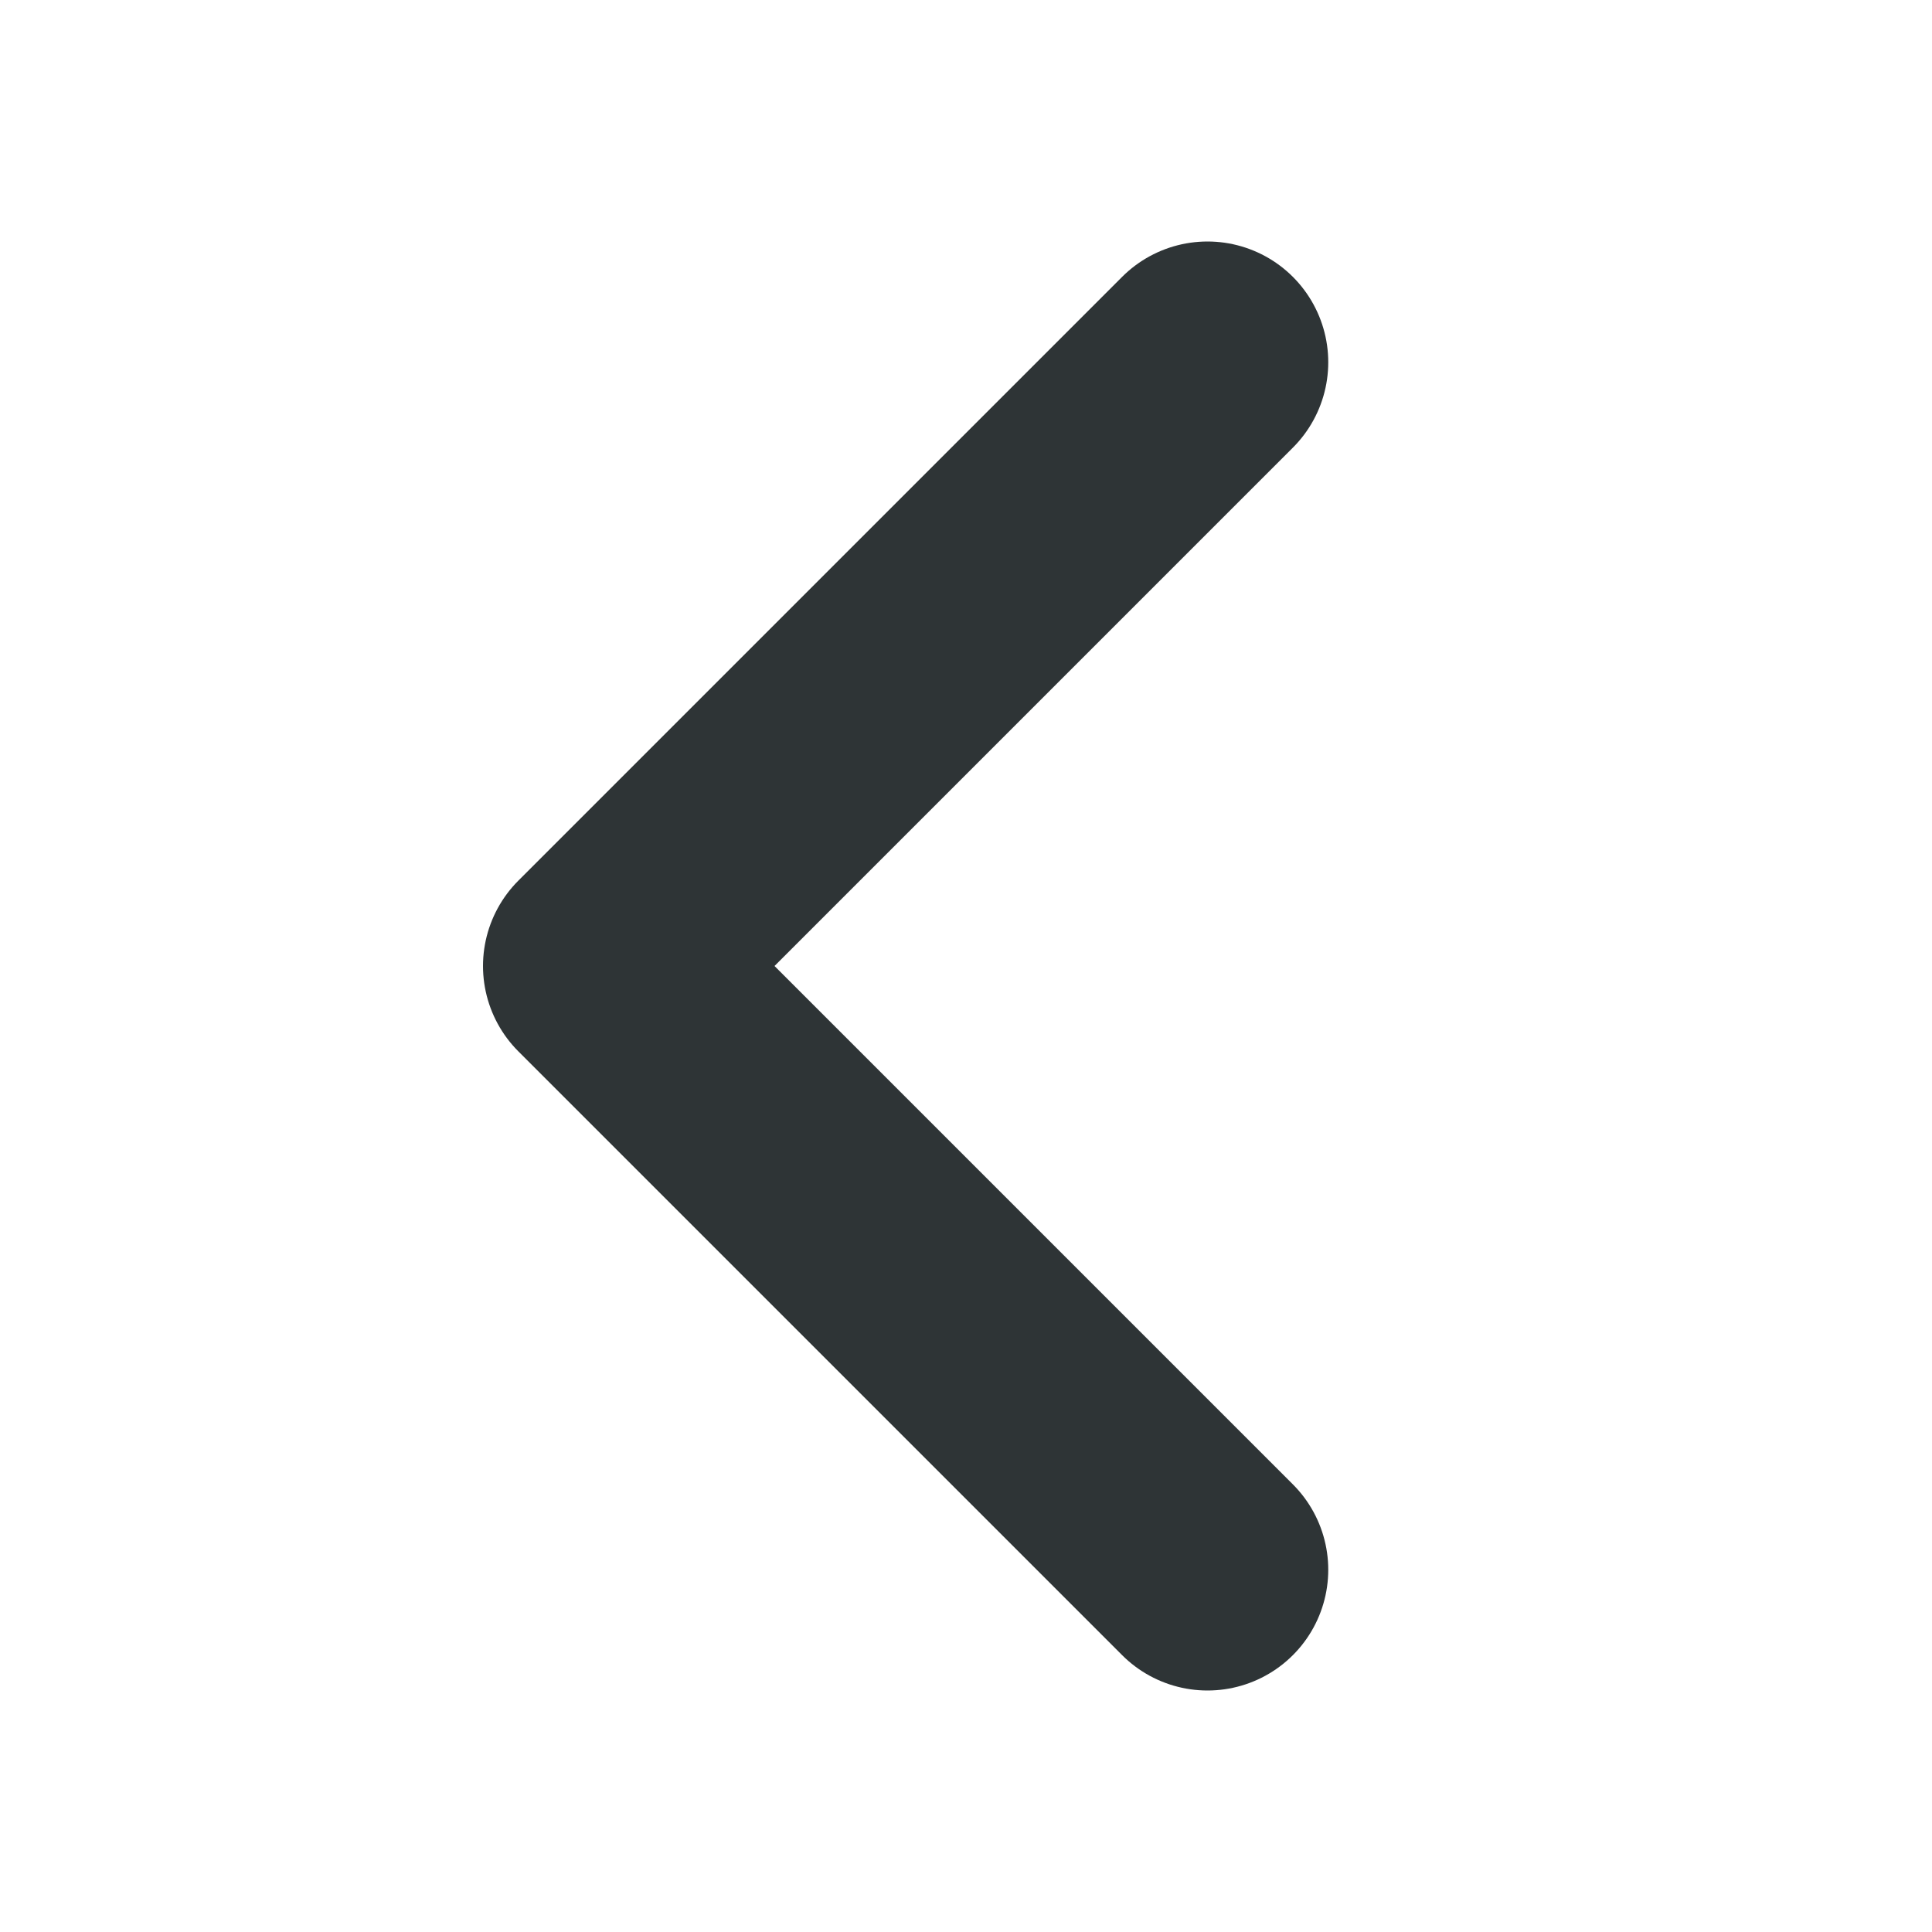
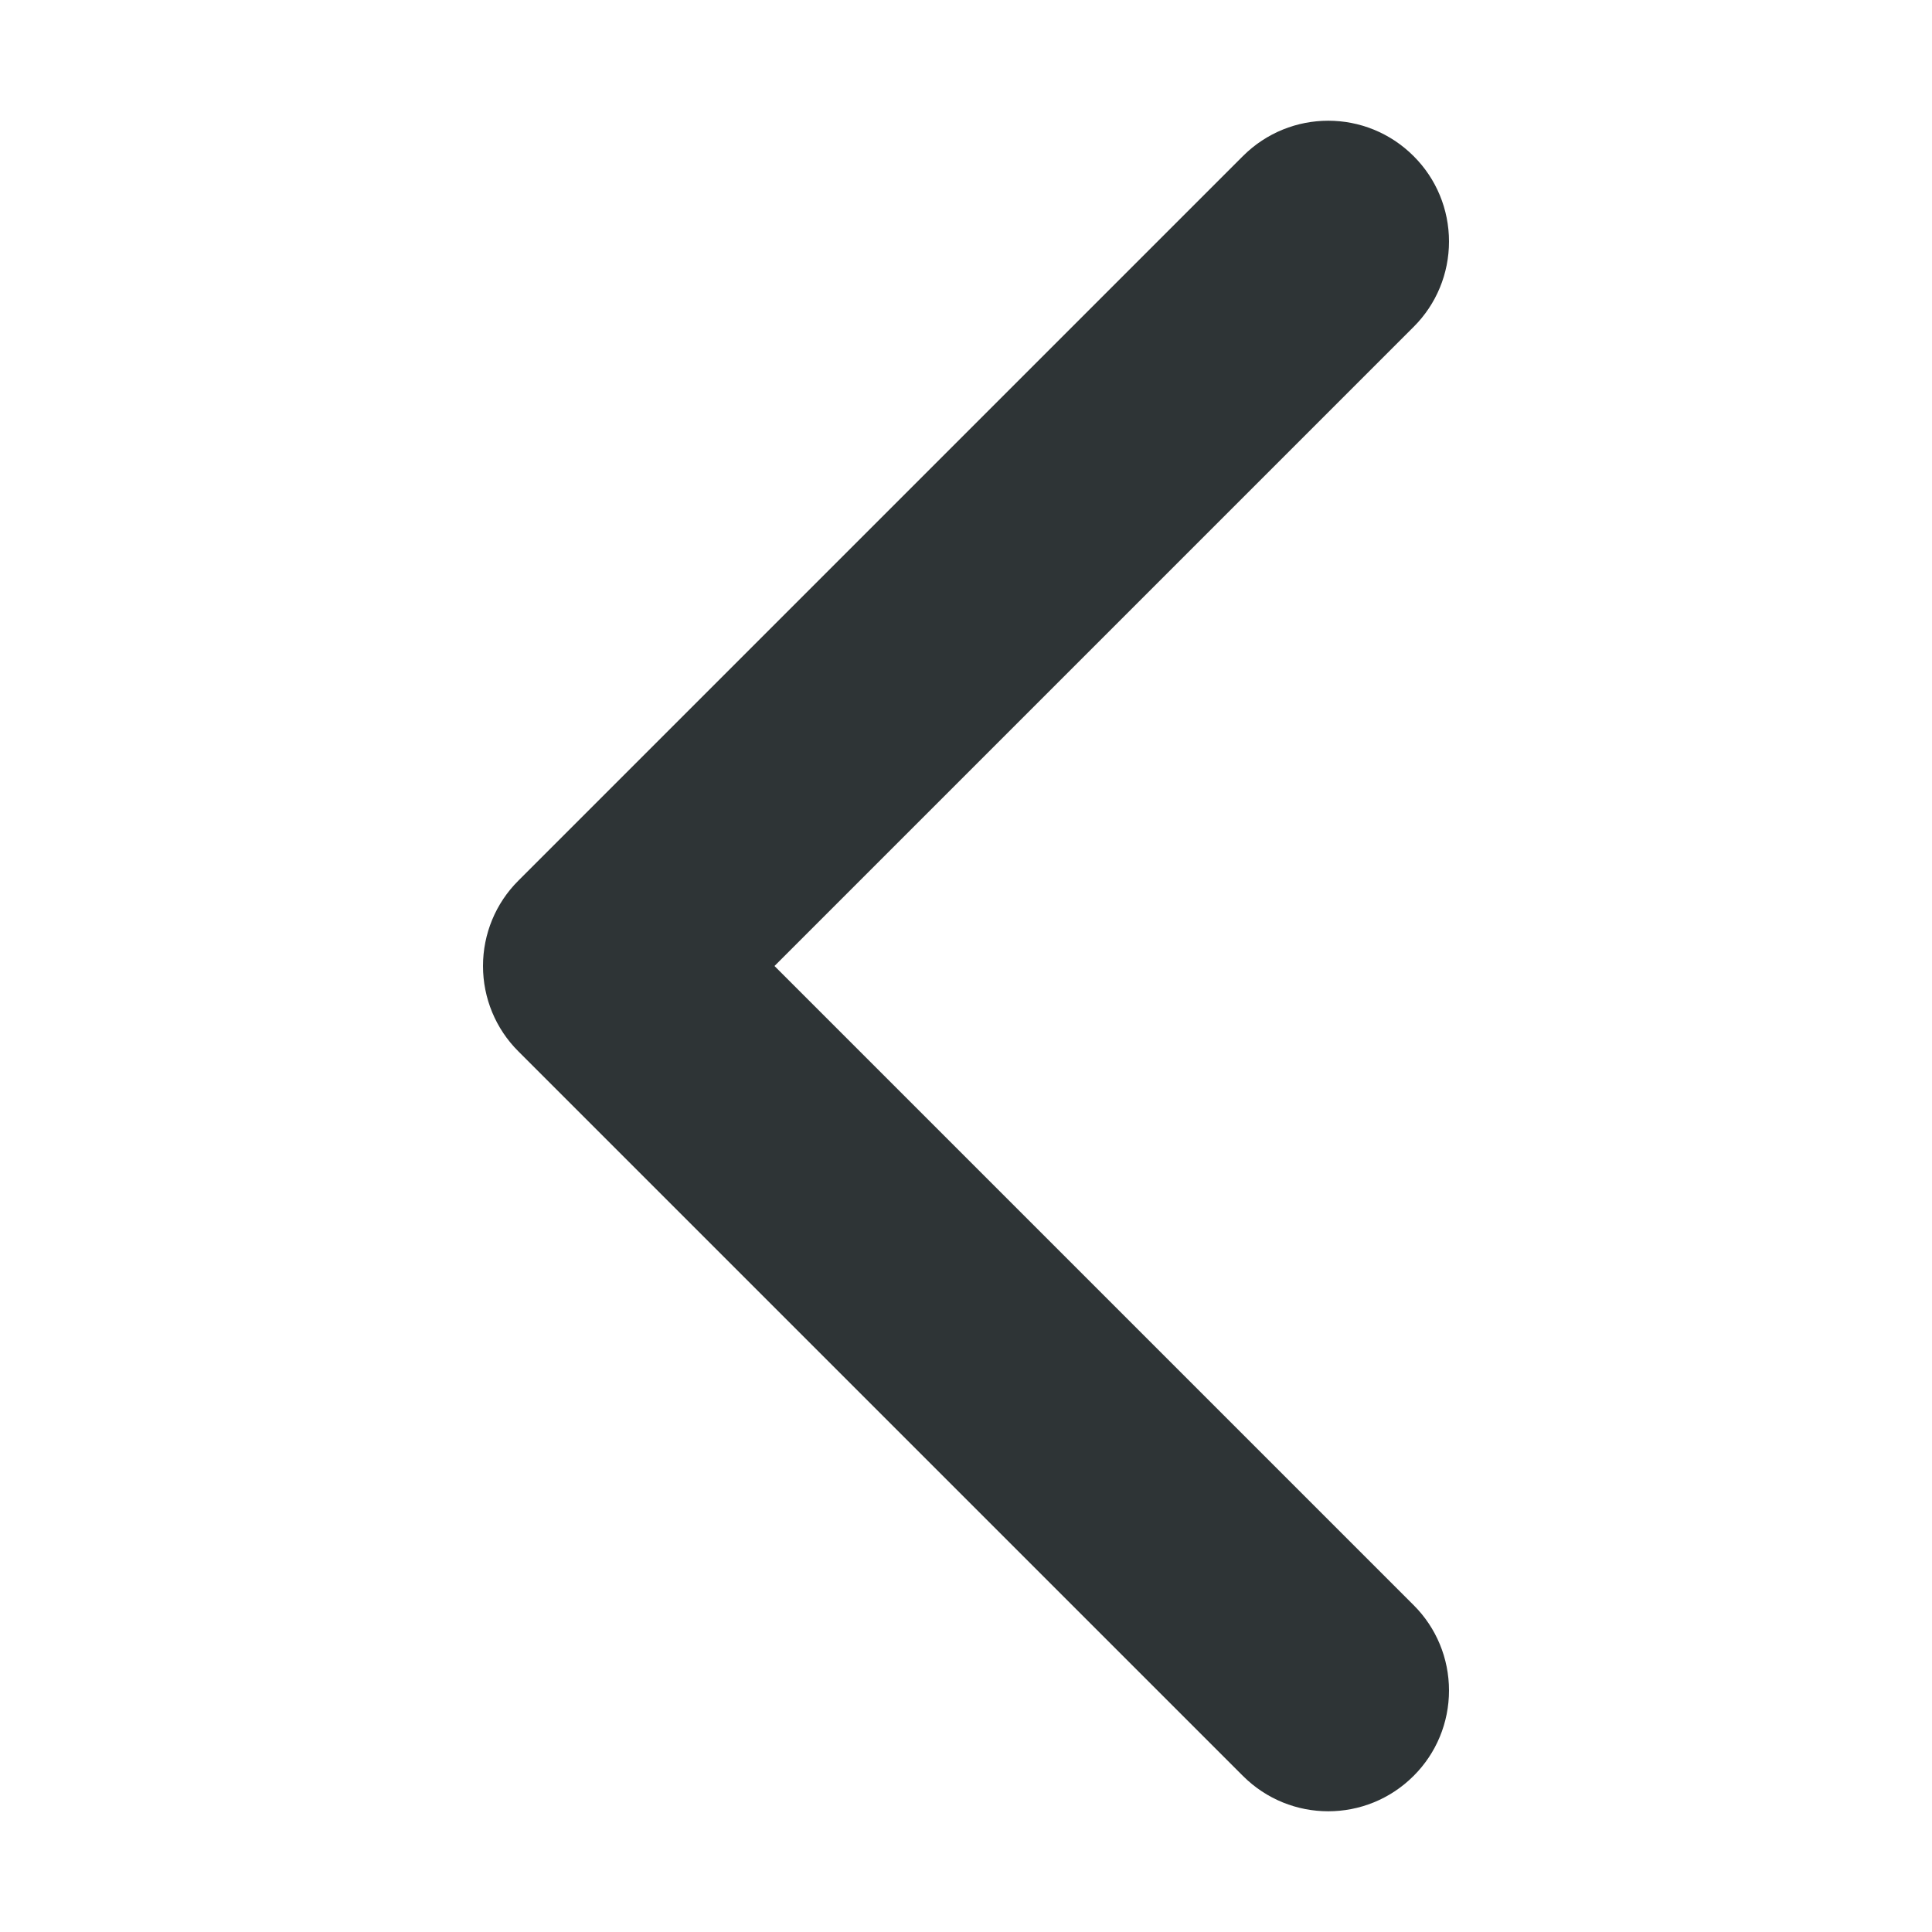
- <svg xmlns="http://www.w3.org/2000/svg" width="16" height="16" viewBox="0 0 16 16">
-   <path fill="none" stroke="#2e3436" stroke-width="2" stroke-linecap="round" stroke-linejoin="round" d="M10 3 5 8l5 5" />
+ <svg xmlns="http://www.w3.org/2000/svg" width="16px" height="16px" viewBox="0 0 16 16">
+   <path fill="#2e3436" d="M12 2c0-.266-.105-.52-.293-.707-.391-.391-1.023-.391-1.414 0l-6 6C4.105 7.48 4 7.734 4 8s.105.52.293.707l6 6c.391.391 1.023.391 1.414 0C11.895 14.52 12 14.266 12 14s-.105-.52-.293-.707L6.414 8l5.293-5.293C11.895 2.52 12 2.266 12 2m0 0" />
</svg>
